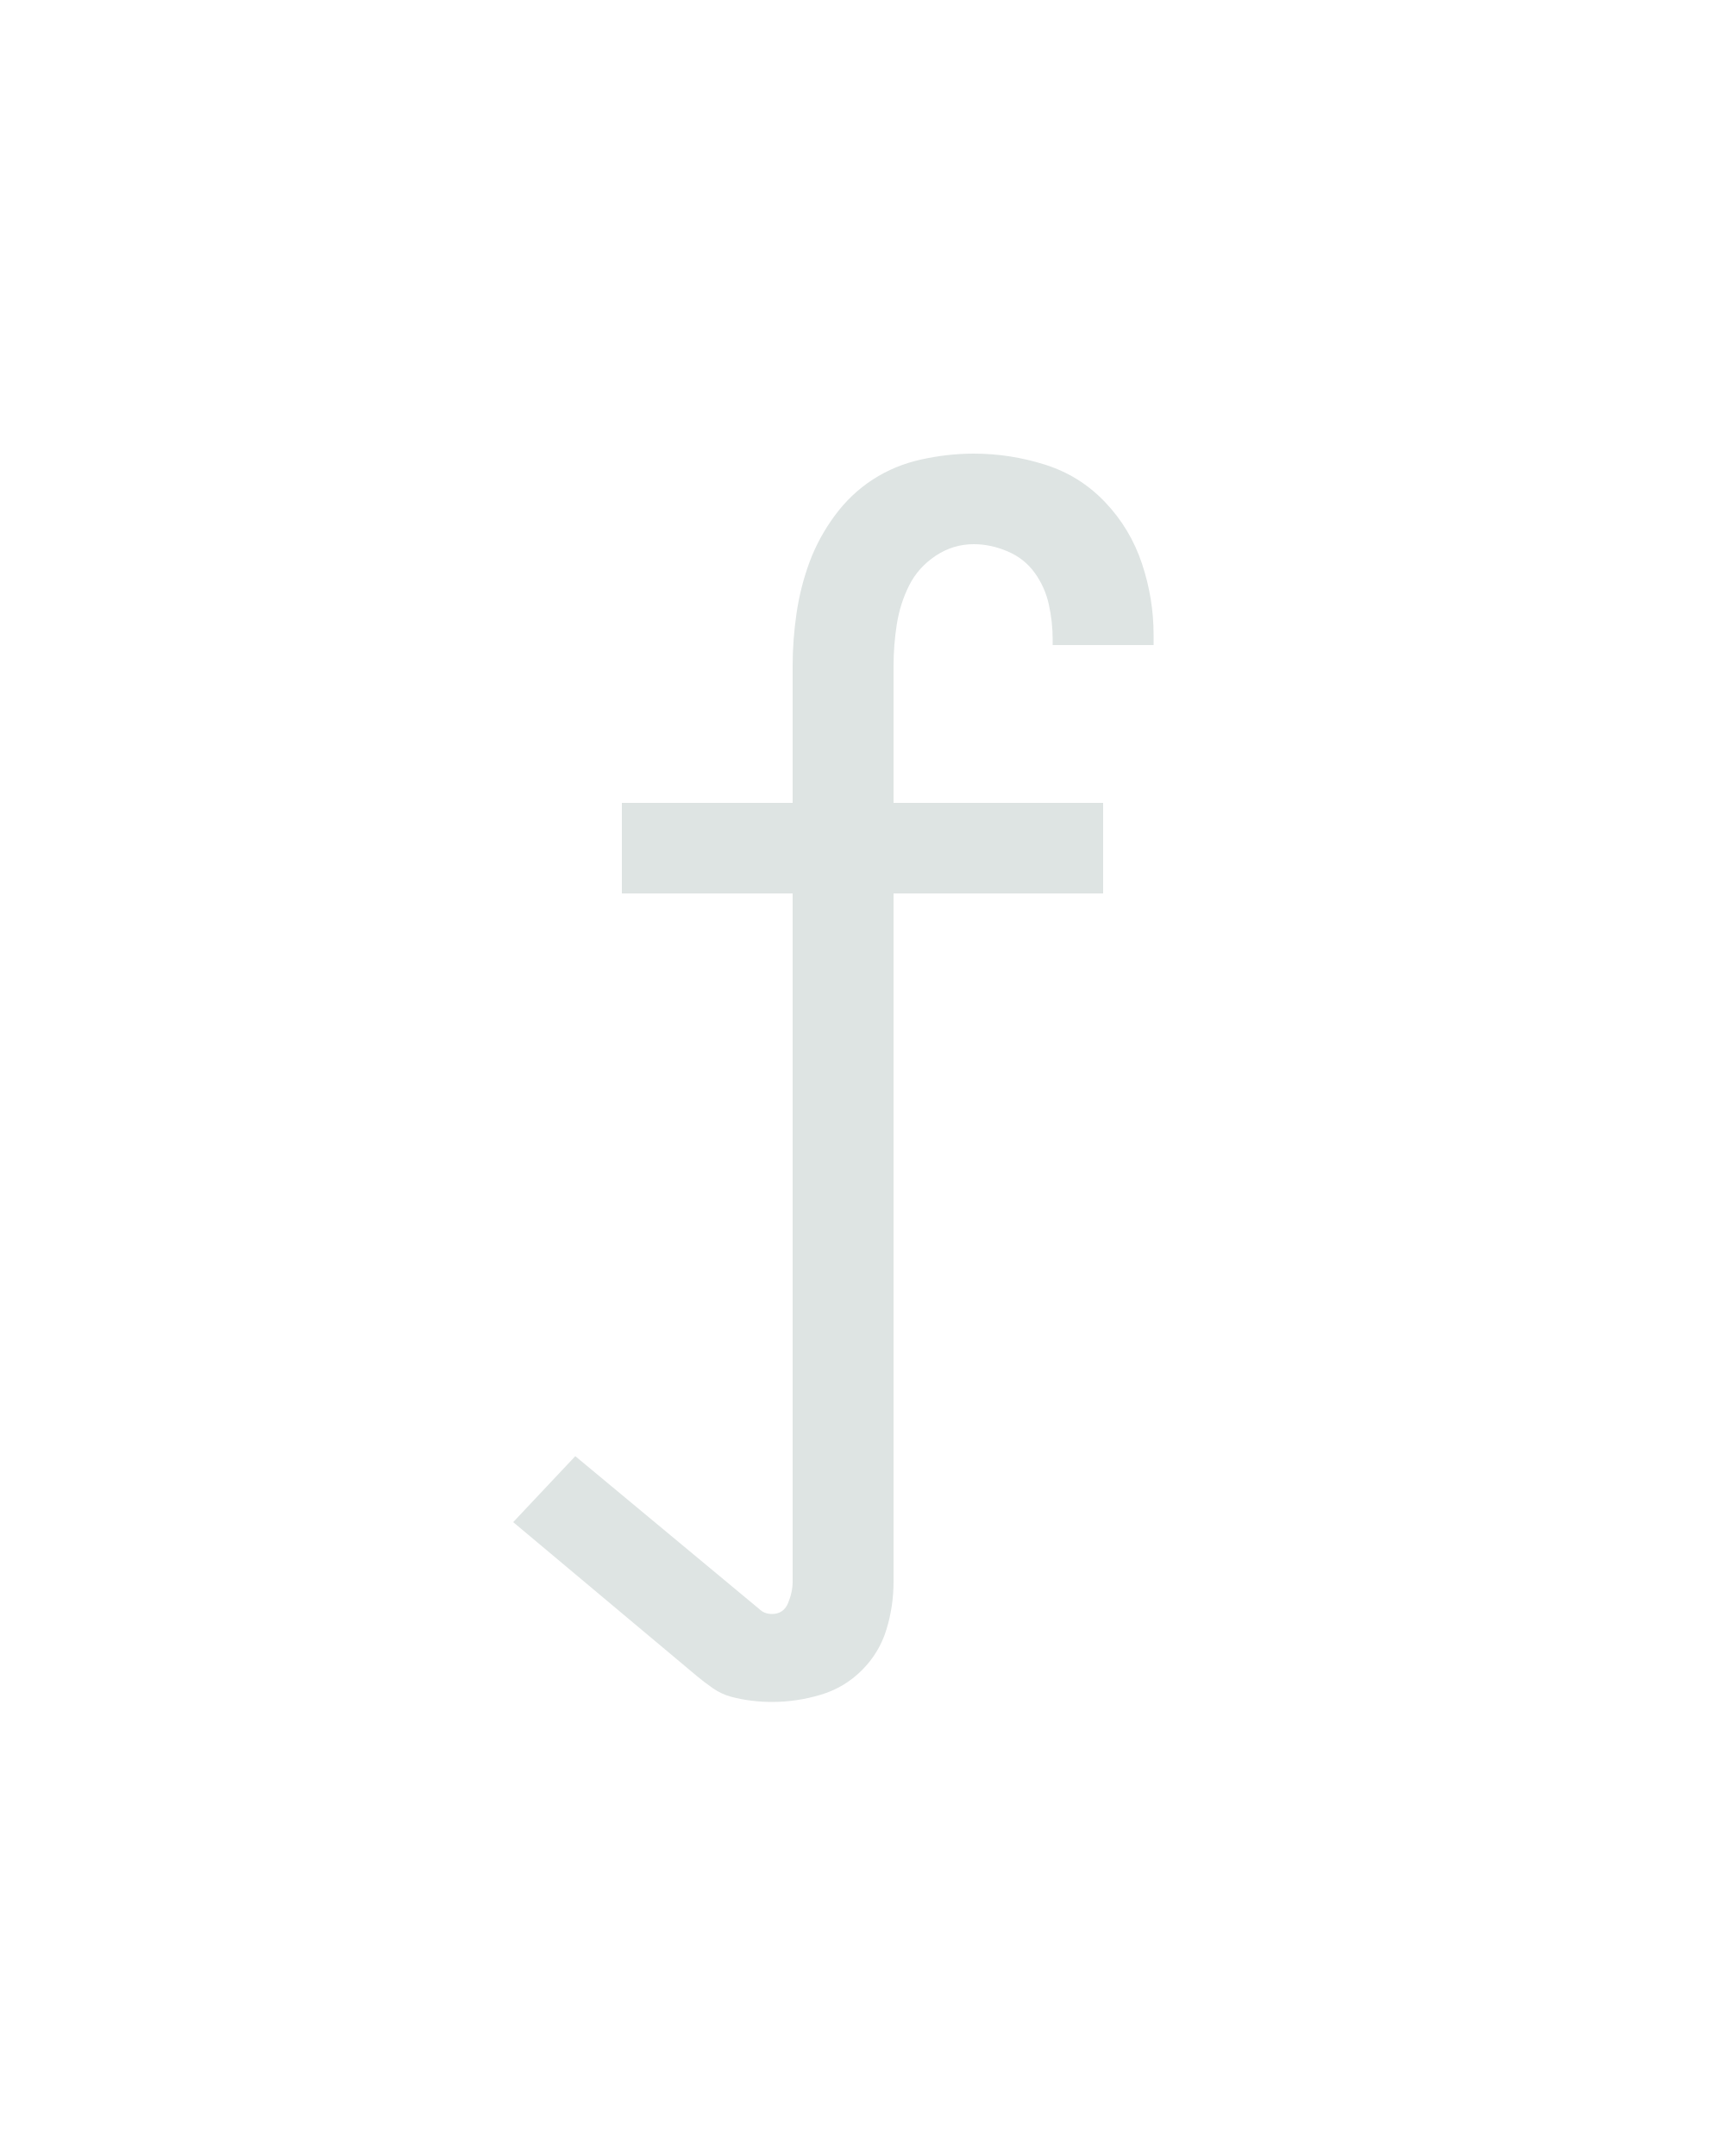
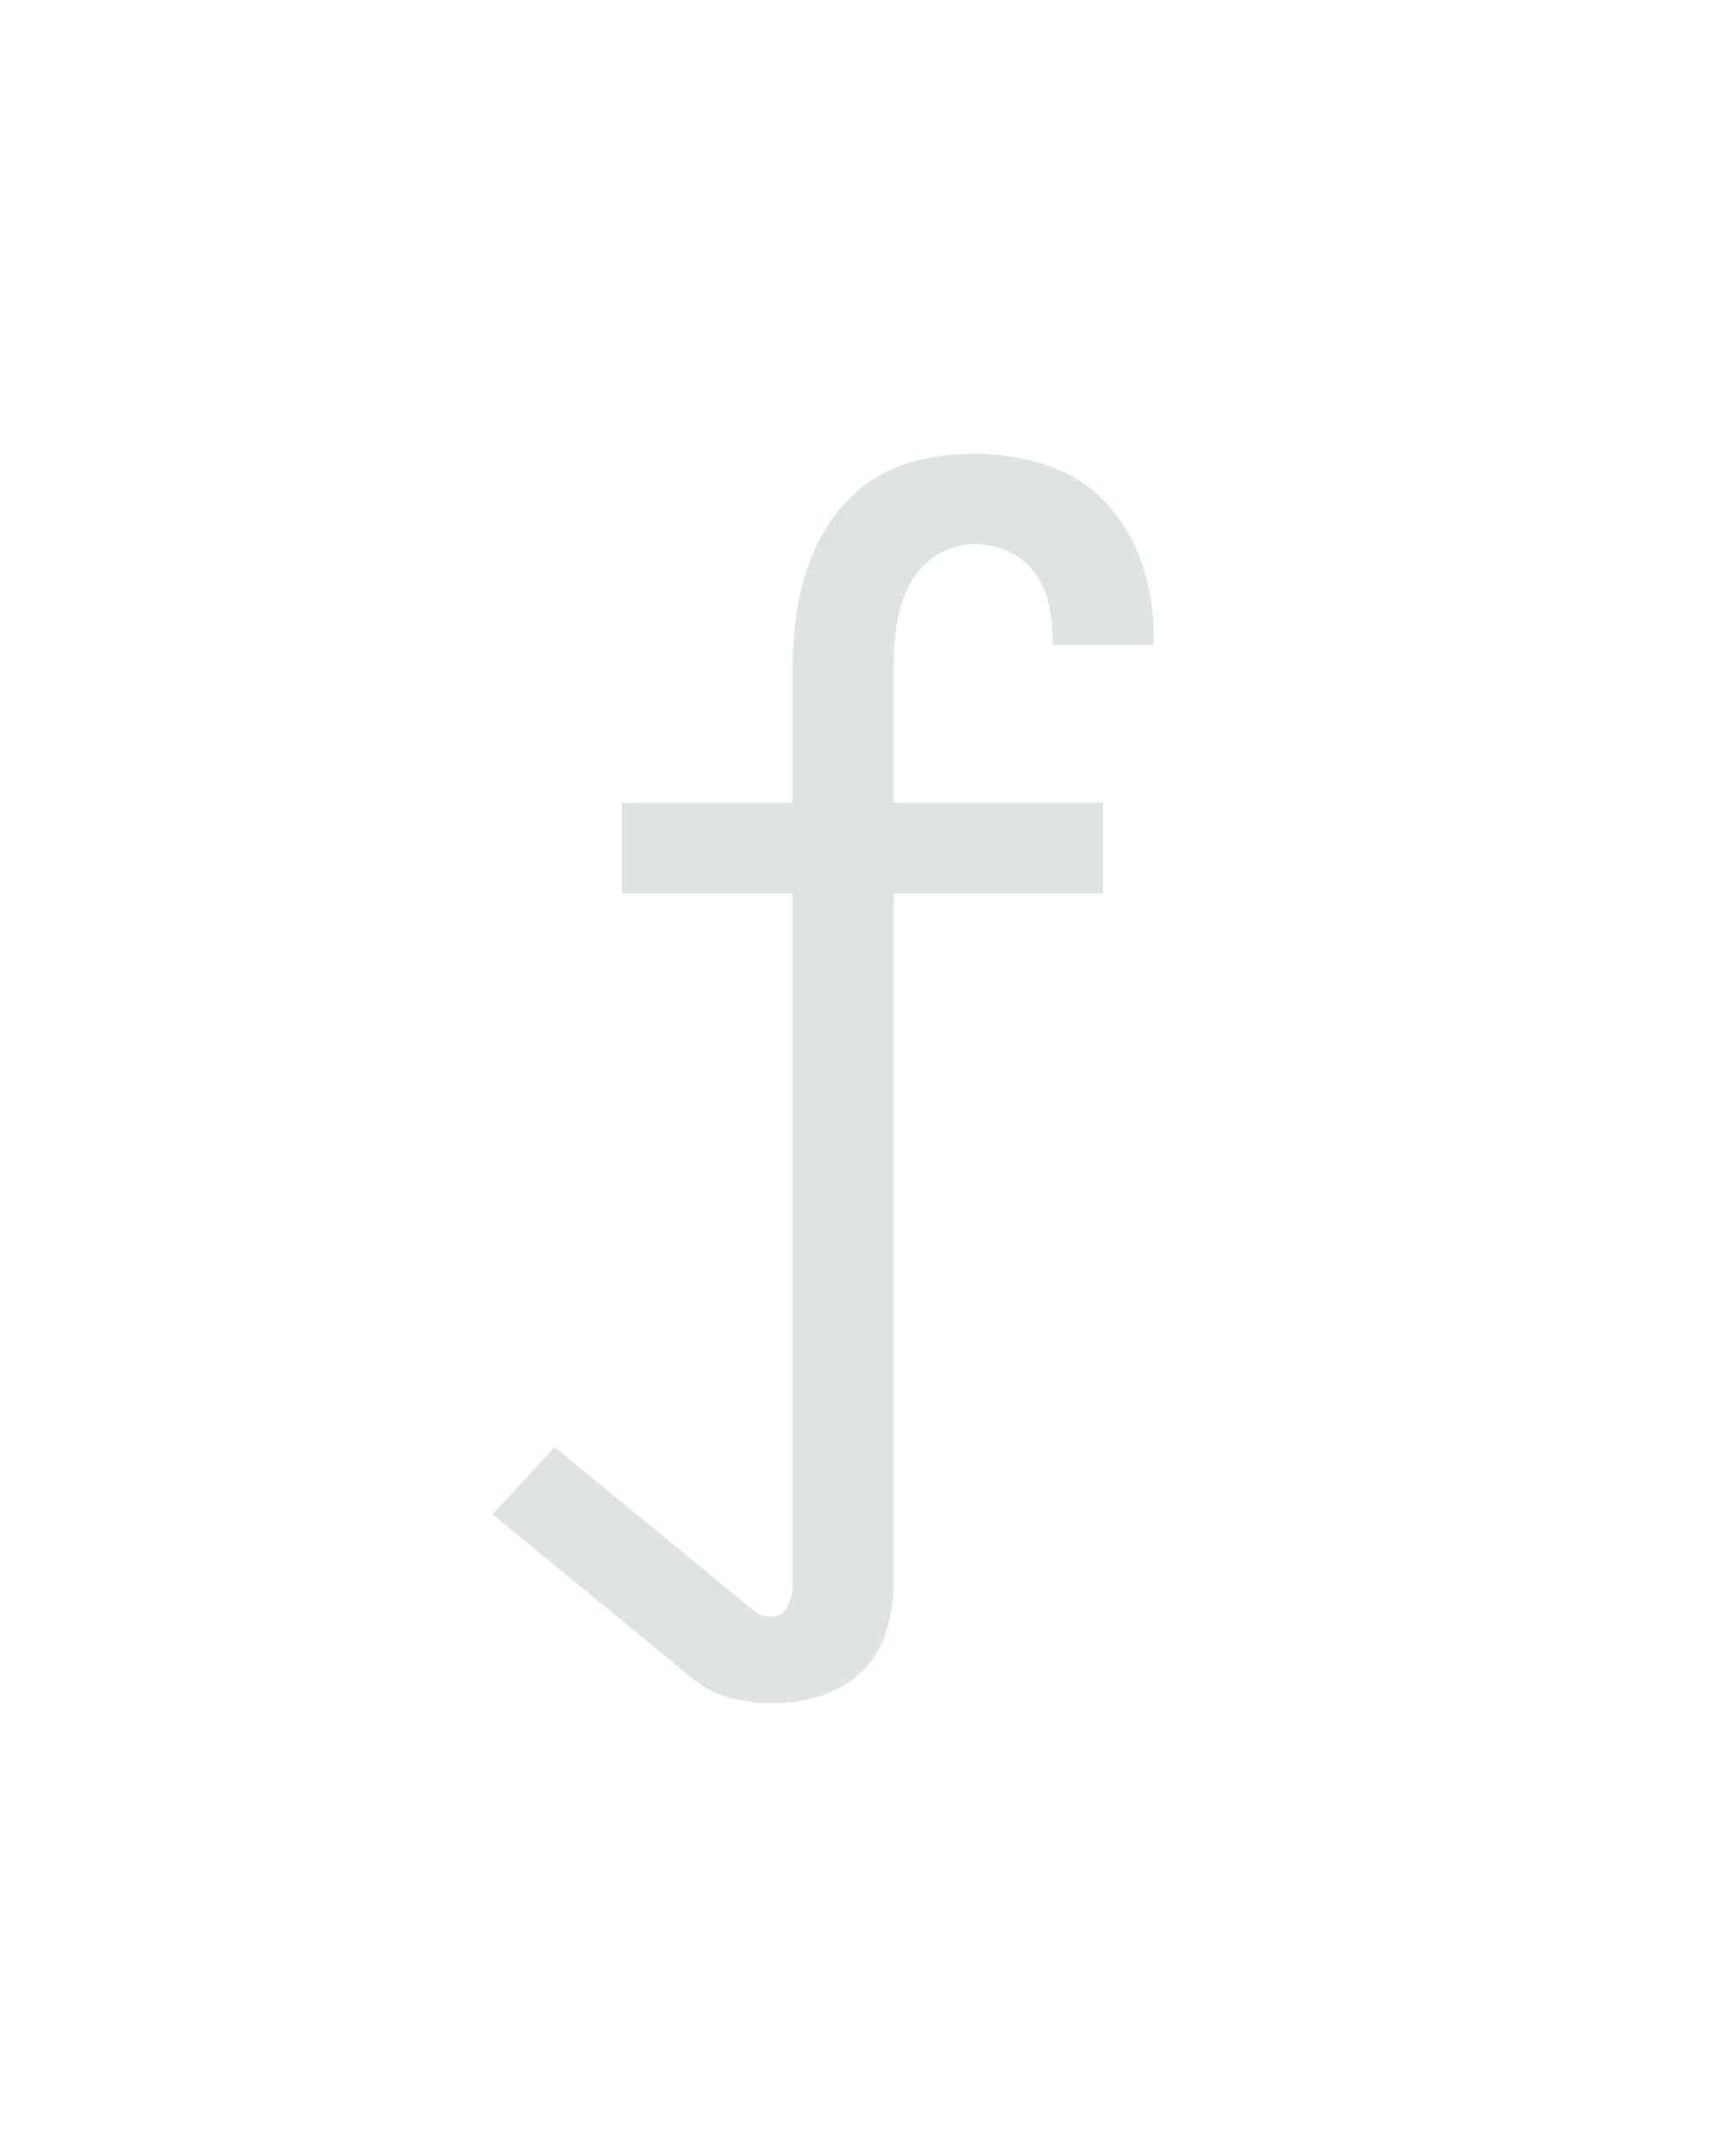
<svg xmlns="http://www.w3.org/2000/svg" height="160" viewBox="0 0 128 160" width="128">
  <defs>
-     <path d="M 180 222 Q 172 222 164 221 Q 156 220 148.5 218 Q 141 216 134.5 211.5 Q 128 207 122 202 L -20 83 L 28 32 L 170 150 Q 172 152 174.5 153 Q 177 154 180 154 Q 189 154 192.5 145.5 Q 196 137 196 129 L 196 -403 L 64 -403 L 64 -473 L 196 -473 L 196 -579 Q 196 -599 199 -619.5 Q 202 -640 209 -659 Q 216 -678 228.5 -695 Q 241 -712 258 -723 Q 275 -734 295.5 -738.5 Q 316 -743 336 -743 Q 364 -743 391 -734.5 Q 418 -726 437.5 -705.5 Q 457 -685 466 -658 Q 475 -631 475 -603 L 475 -595 L 397 -595 L 397 -599 Q 397 -613 394 -626.5 Q 391 -640 383 -651 Q 375 -662 362 -667.5 Q 349 -673 336 -673 Q 320 -673 306.5 -664 Q 293 -655 286 -641 Q 279 -627 276.5 -611 Q 274 -595 274 -579 L 274 -473 L 436 -473 L 436 -403 L 274 -403 L 274 129 Q 274 148 268.5 166 Q 263 184 249.5 197.5 Q 236 211 217.5 216.5 Q 199 222 180 222 Z " id="path1" />
+     <path d="M 180 223 Q 164 223 148.5 219 Q 133 215 120 205 L -36 77 L 12 25 L 168 153 Q 170 155 173.5 155.5 Q 177 156 180 156 Q 188 156 192 148 Q 196 140 196 132 L 196 -403 L 64 -403 L 64 -473 L 196 -473 L 196 -579 Q 196 -599 199 -619.5 Q 202 -640 209 -659 Q 216 -678 228.5 -695 Q 241 -712 258 -723 Q 275 -734 295.5 -738.5 Q 316 -743 336 -743 Q 364 -743 391 -734.5 Q 418 -726 437.5 -705.5 Q 457 -685 466 -658 Q 475 -631 475 -603 L 475 -595 L 397 -595 L 397 -599 Q 397 -613 394 -626.5 Q 391 -640 383 -651 Q 375 -662 362 -667.5 Q 349 -673 336 -673 Q 320 -673 306.5 -664 Q 293 -655 286 -641 Q 279 -627 276.5 -611 Q 274 -595 274 -579 L 274 -473 L 436 -473 L 436 -403 L 274 -403 L 274 132 Q 274 150 268 168.5 Q 262 187 248.5 199.5 Q 235 212 217 217.5 Q 199 223 180 223 Z " id="path1" />
  </defs>
  <g data-source-text="f" fill="#dee4e3" transform="translate(40 104.992) rotate(0) scale(0.09599999)">
    <use href="#path1" transform="translate(0 0)" />
  </g>
</svg>
